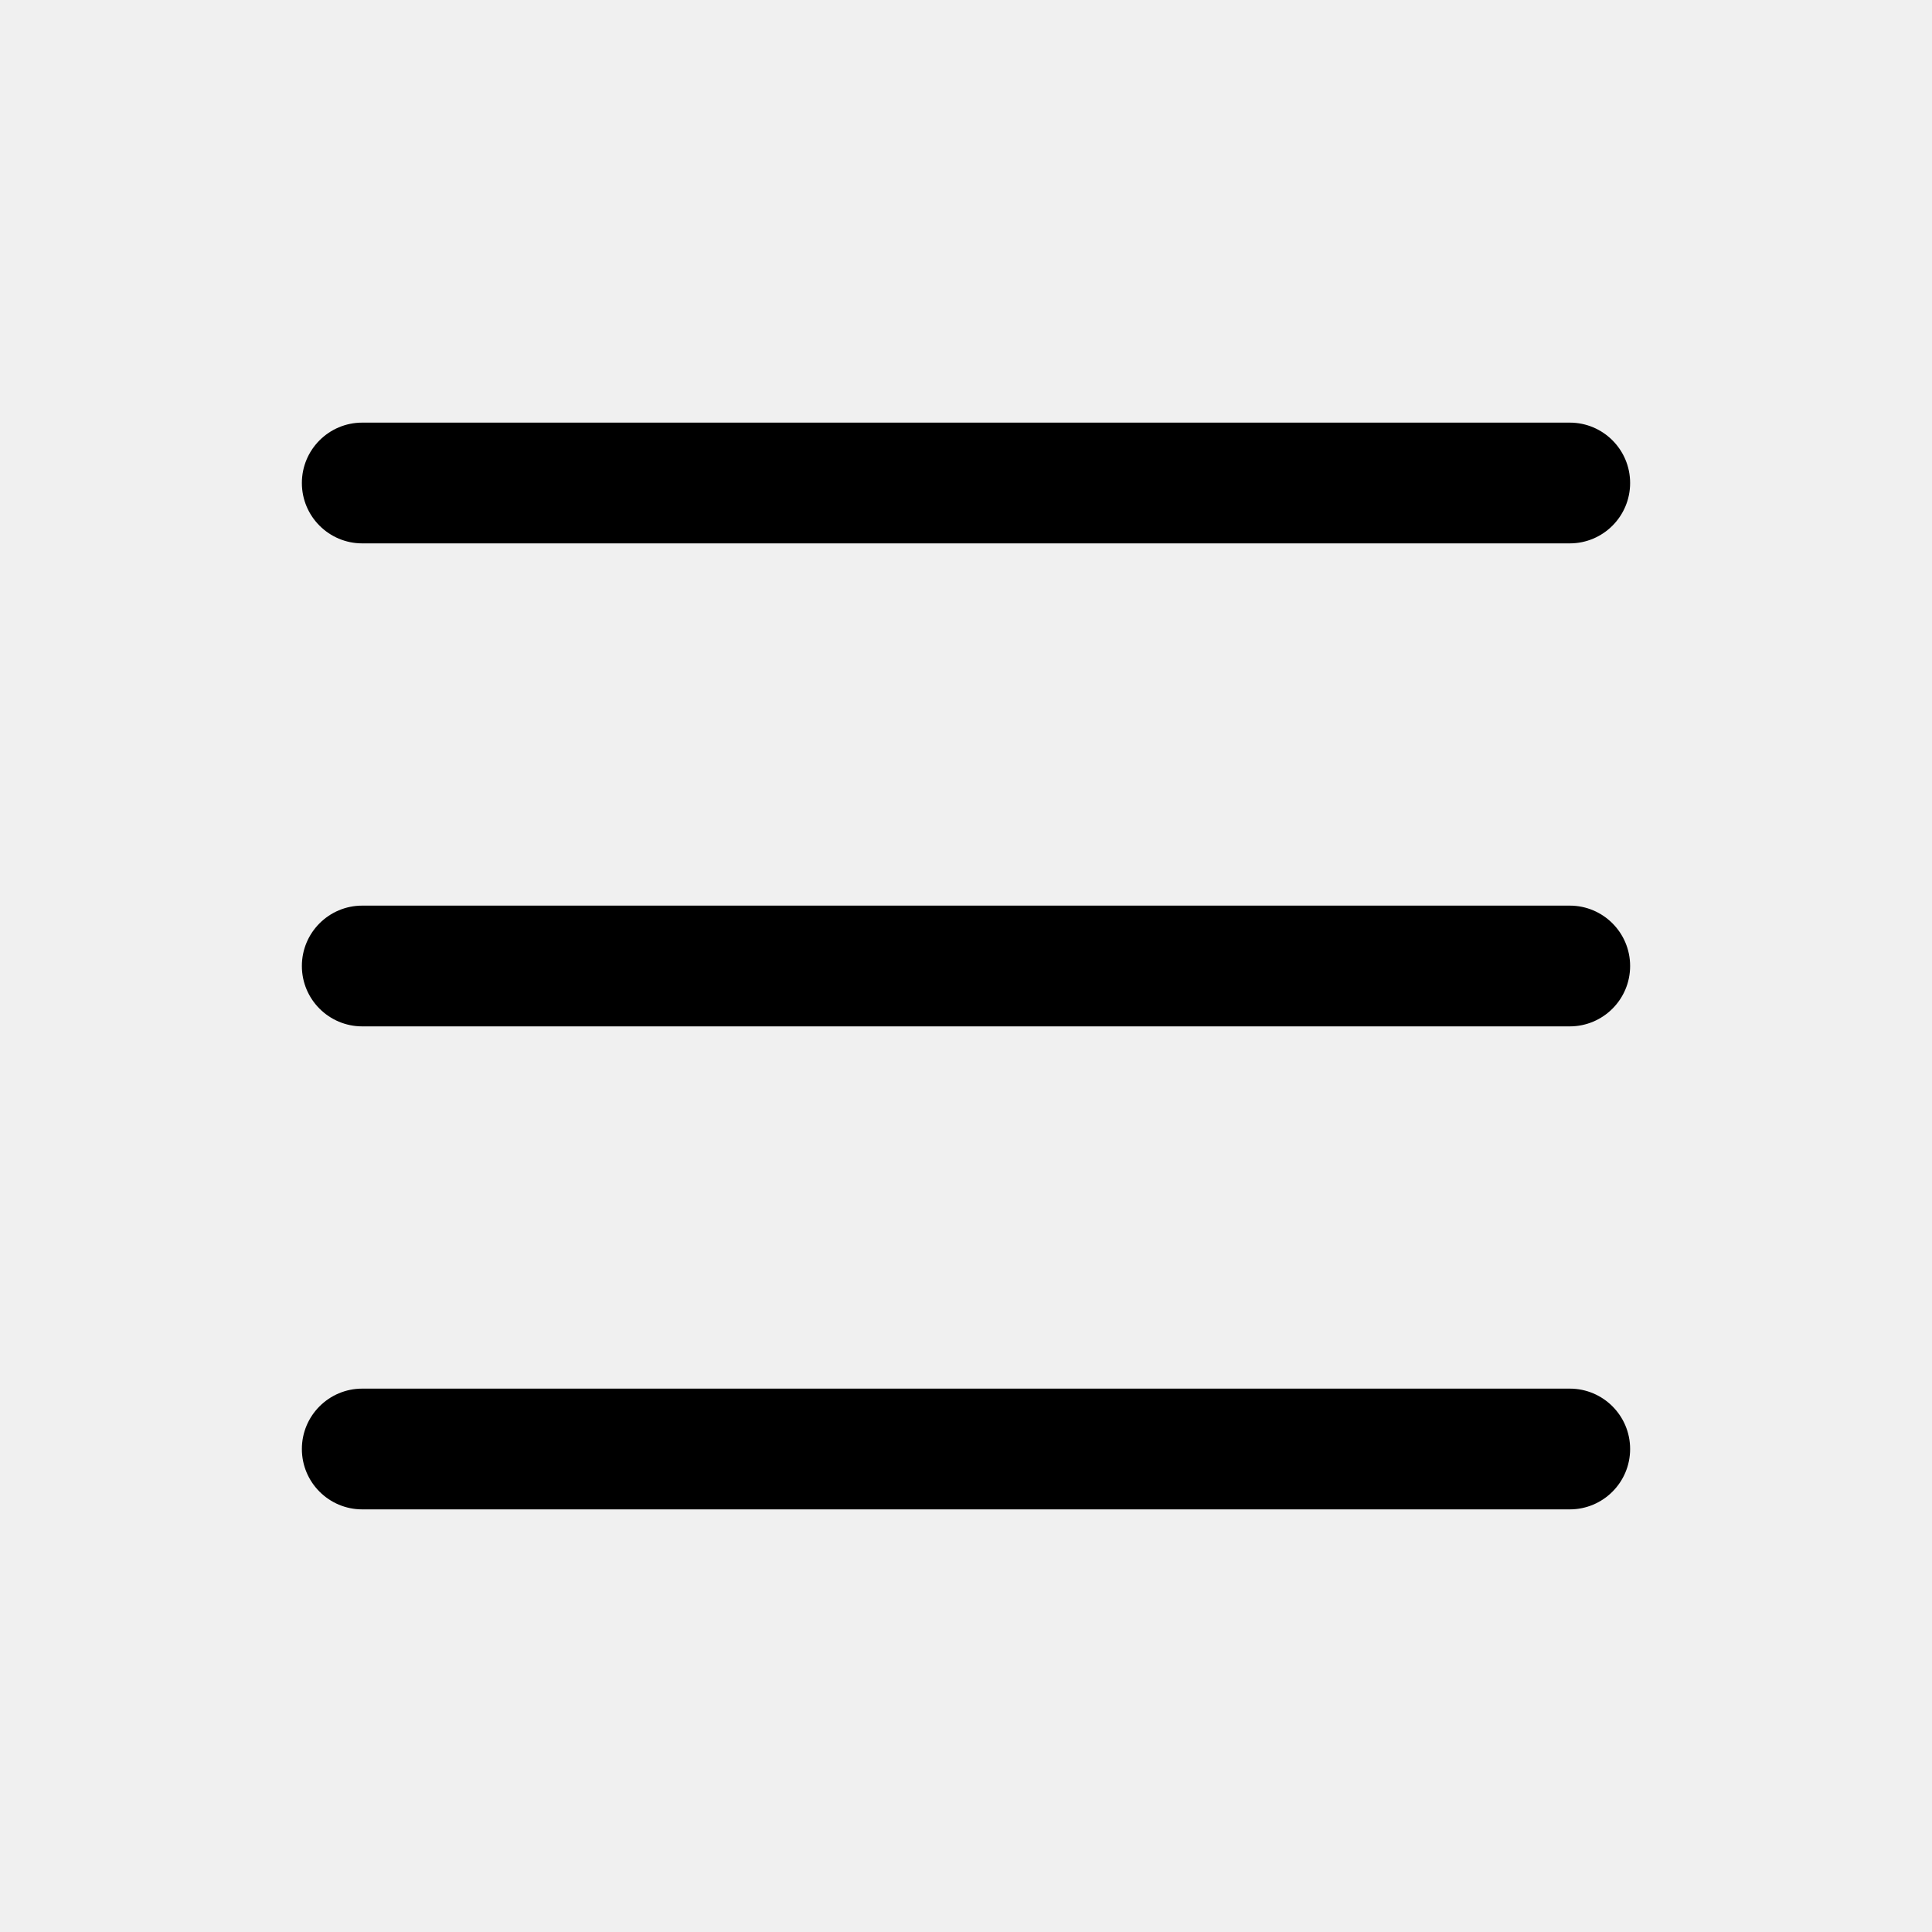
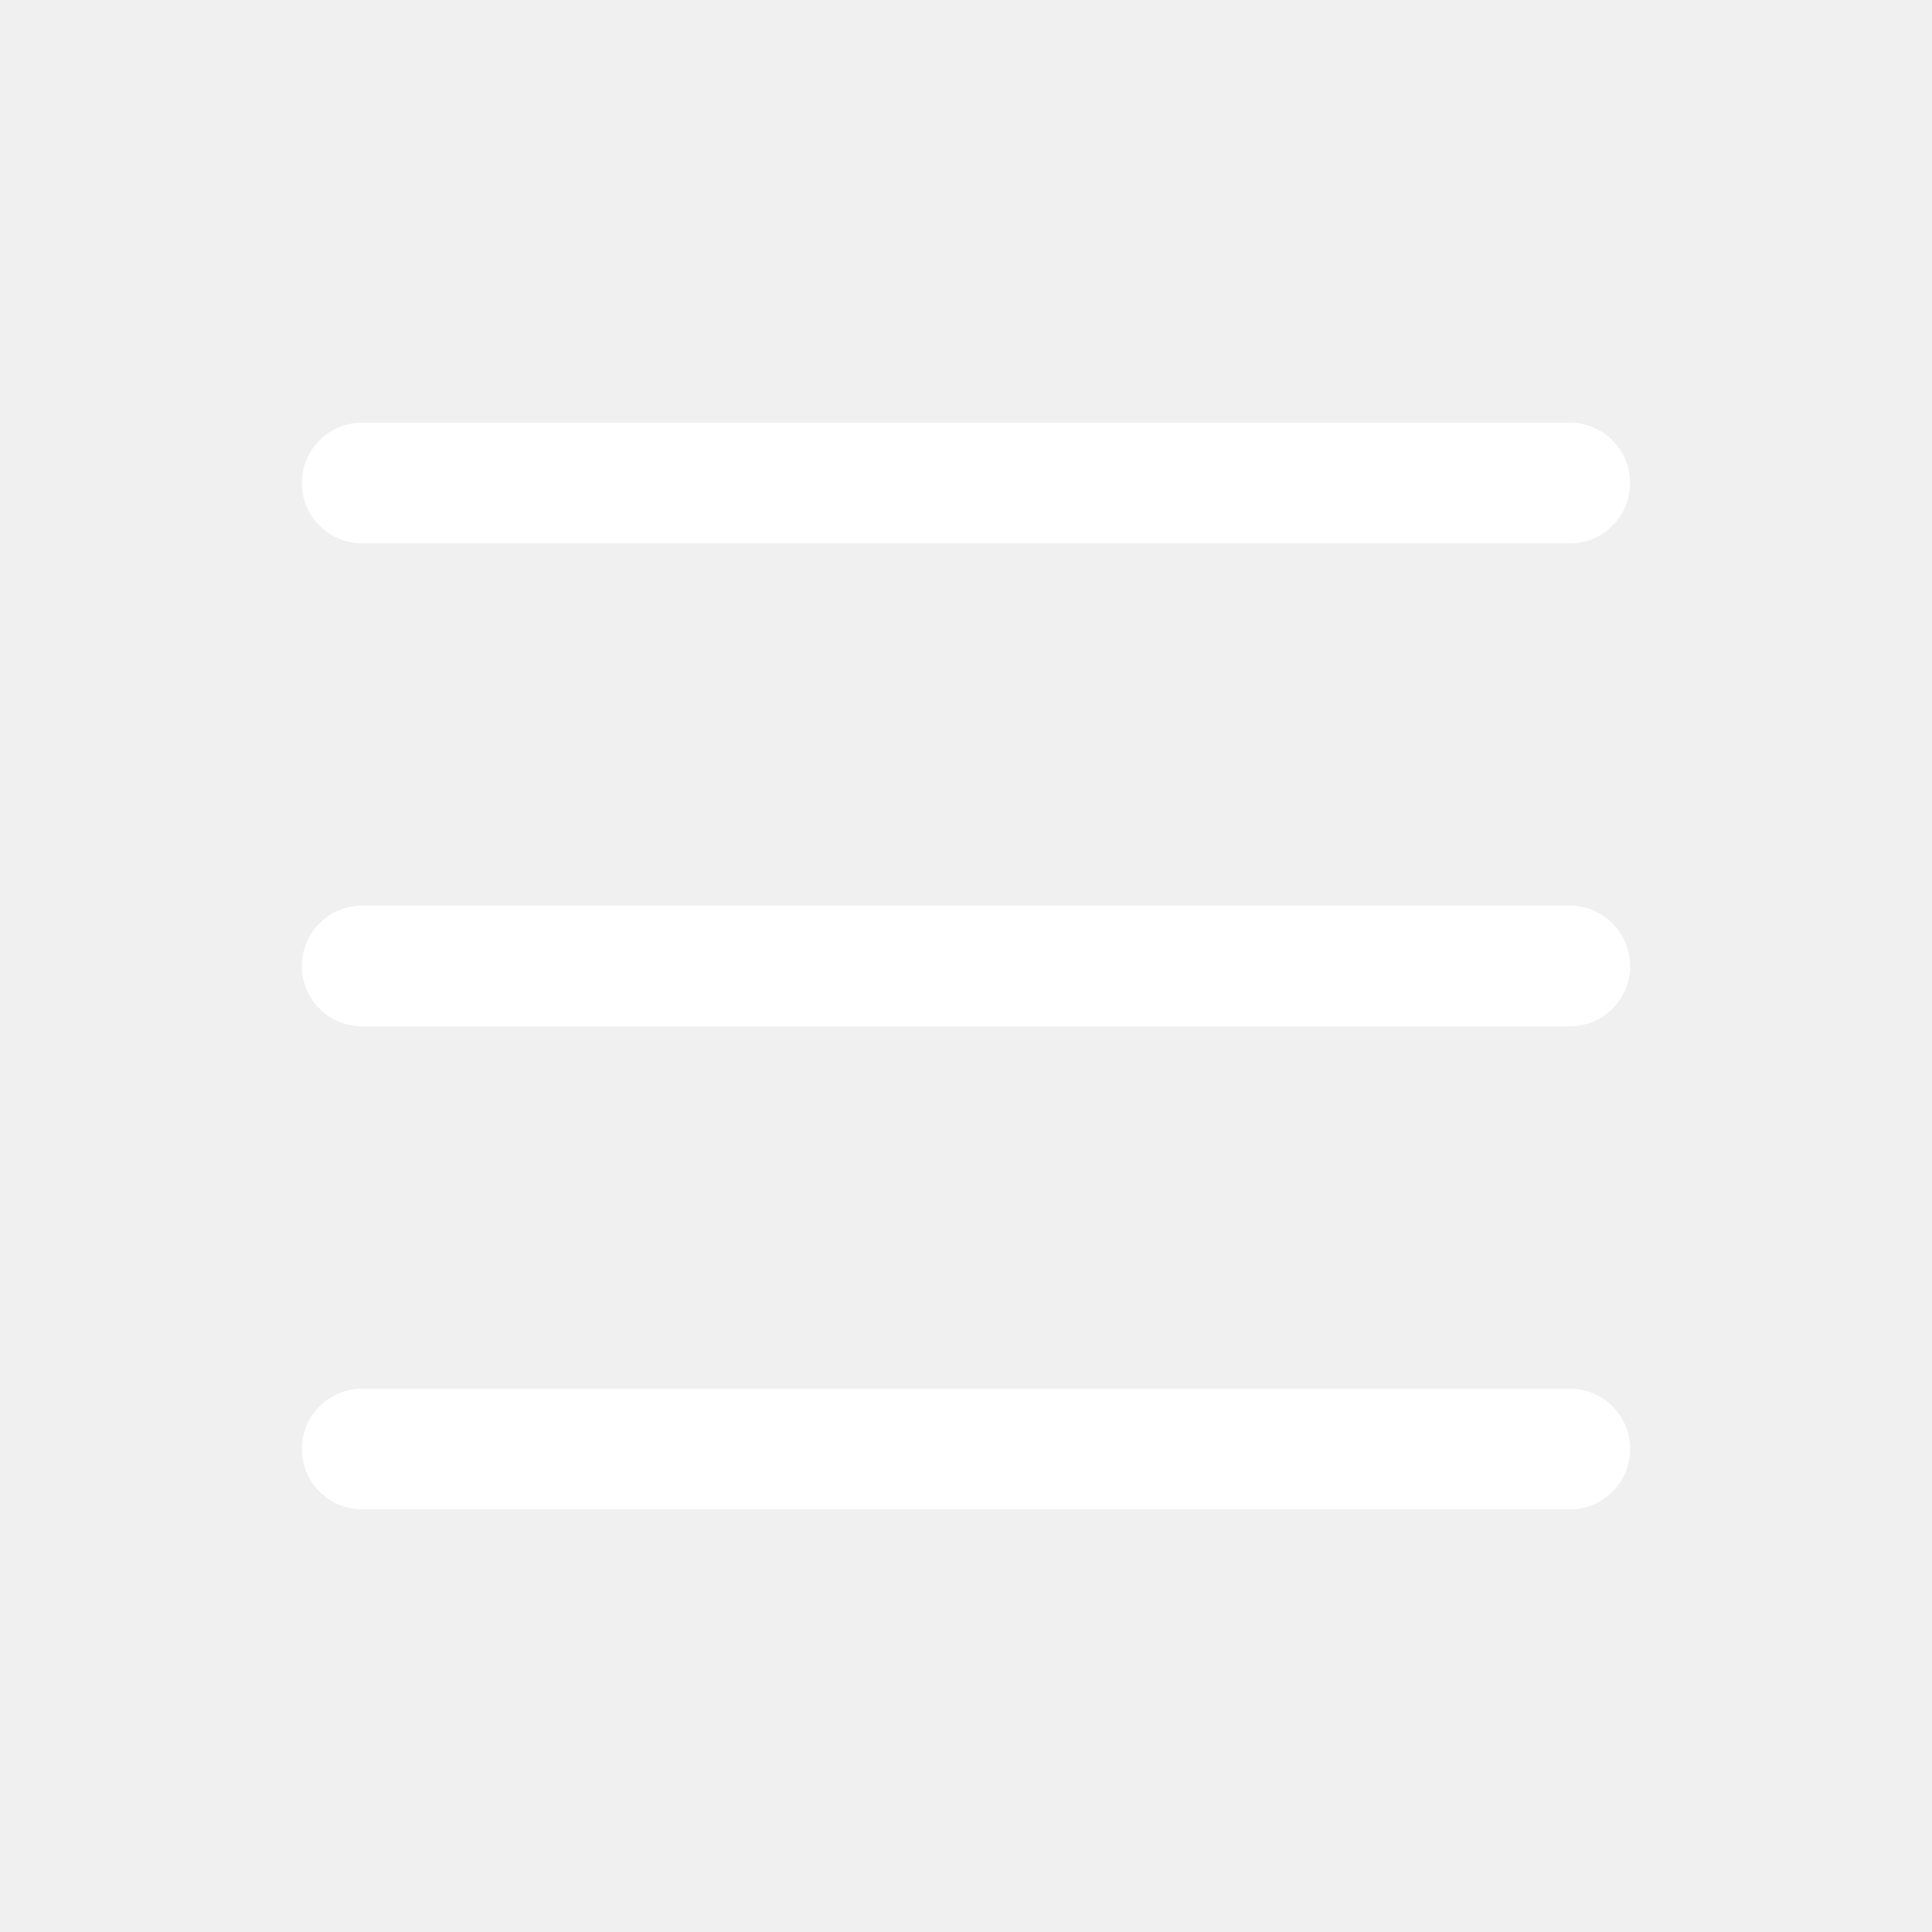
- <svg xmlns="http://www.w3.org/2000/svg" width="16" height="16" fill="currentColor" class="bi bi-list" viewBox="0 0 16 16">
+ <svg xmlns="http://www.w3.org/2000/svg" width="22" height="22" fill="white" class="bi bi-list" viewBox="0 0 16 16">
  <path fill-rule="evenodd" d="M2.5 12a.5.5 0 0 1 .5-.5h10a.5.5 0 0 1 0 1H3a.5.5 0 0 1-.5-.5zm0-4a.5.5 0 0 1 .5-.5h10a.5.5 0 0 1 0 1H3a.5.5 0 0 1-.5-.5zm0-4a.5.5 0 0 1 .5-.5h10a.5.5 0 0 1 0 1H3a.5.5 0 0 1-.5-.5z" />
</svg>
